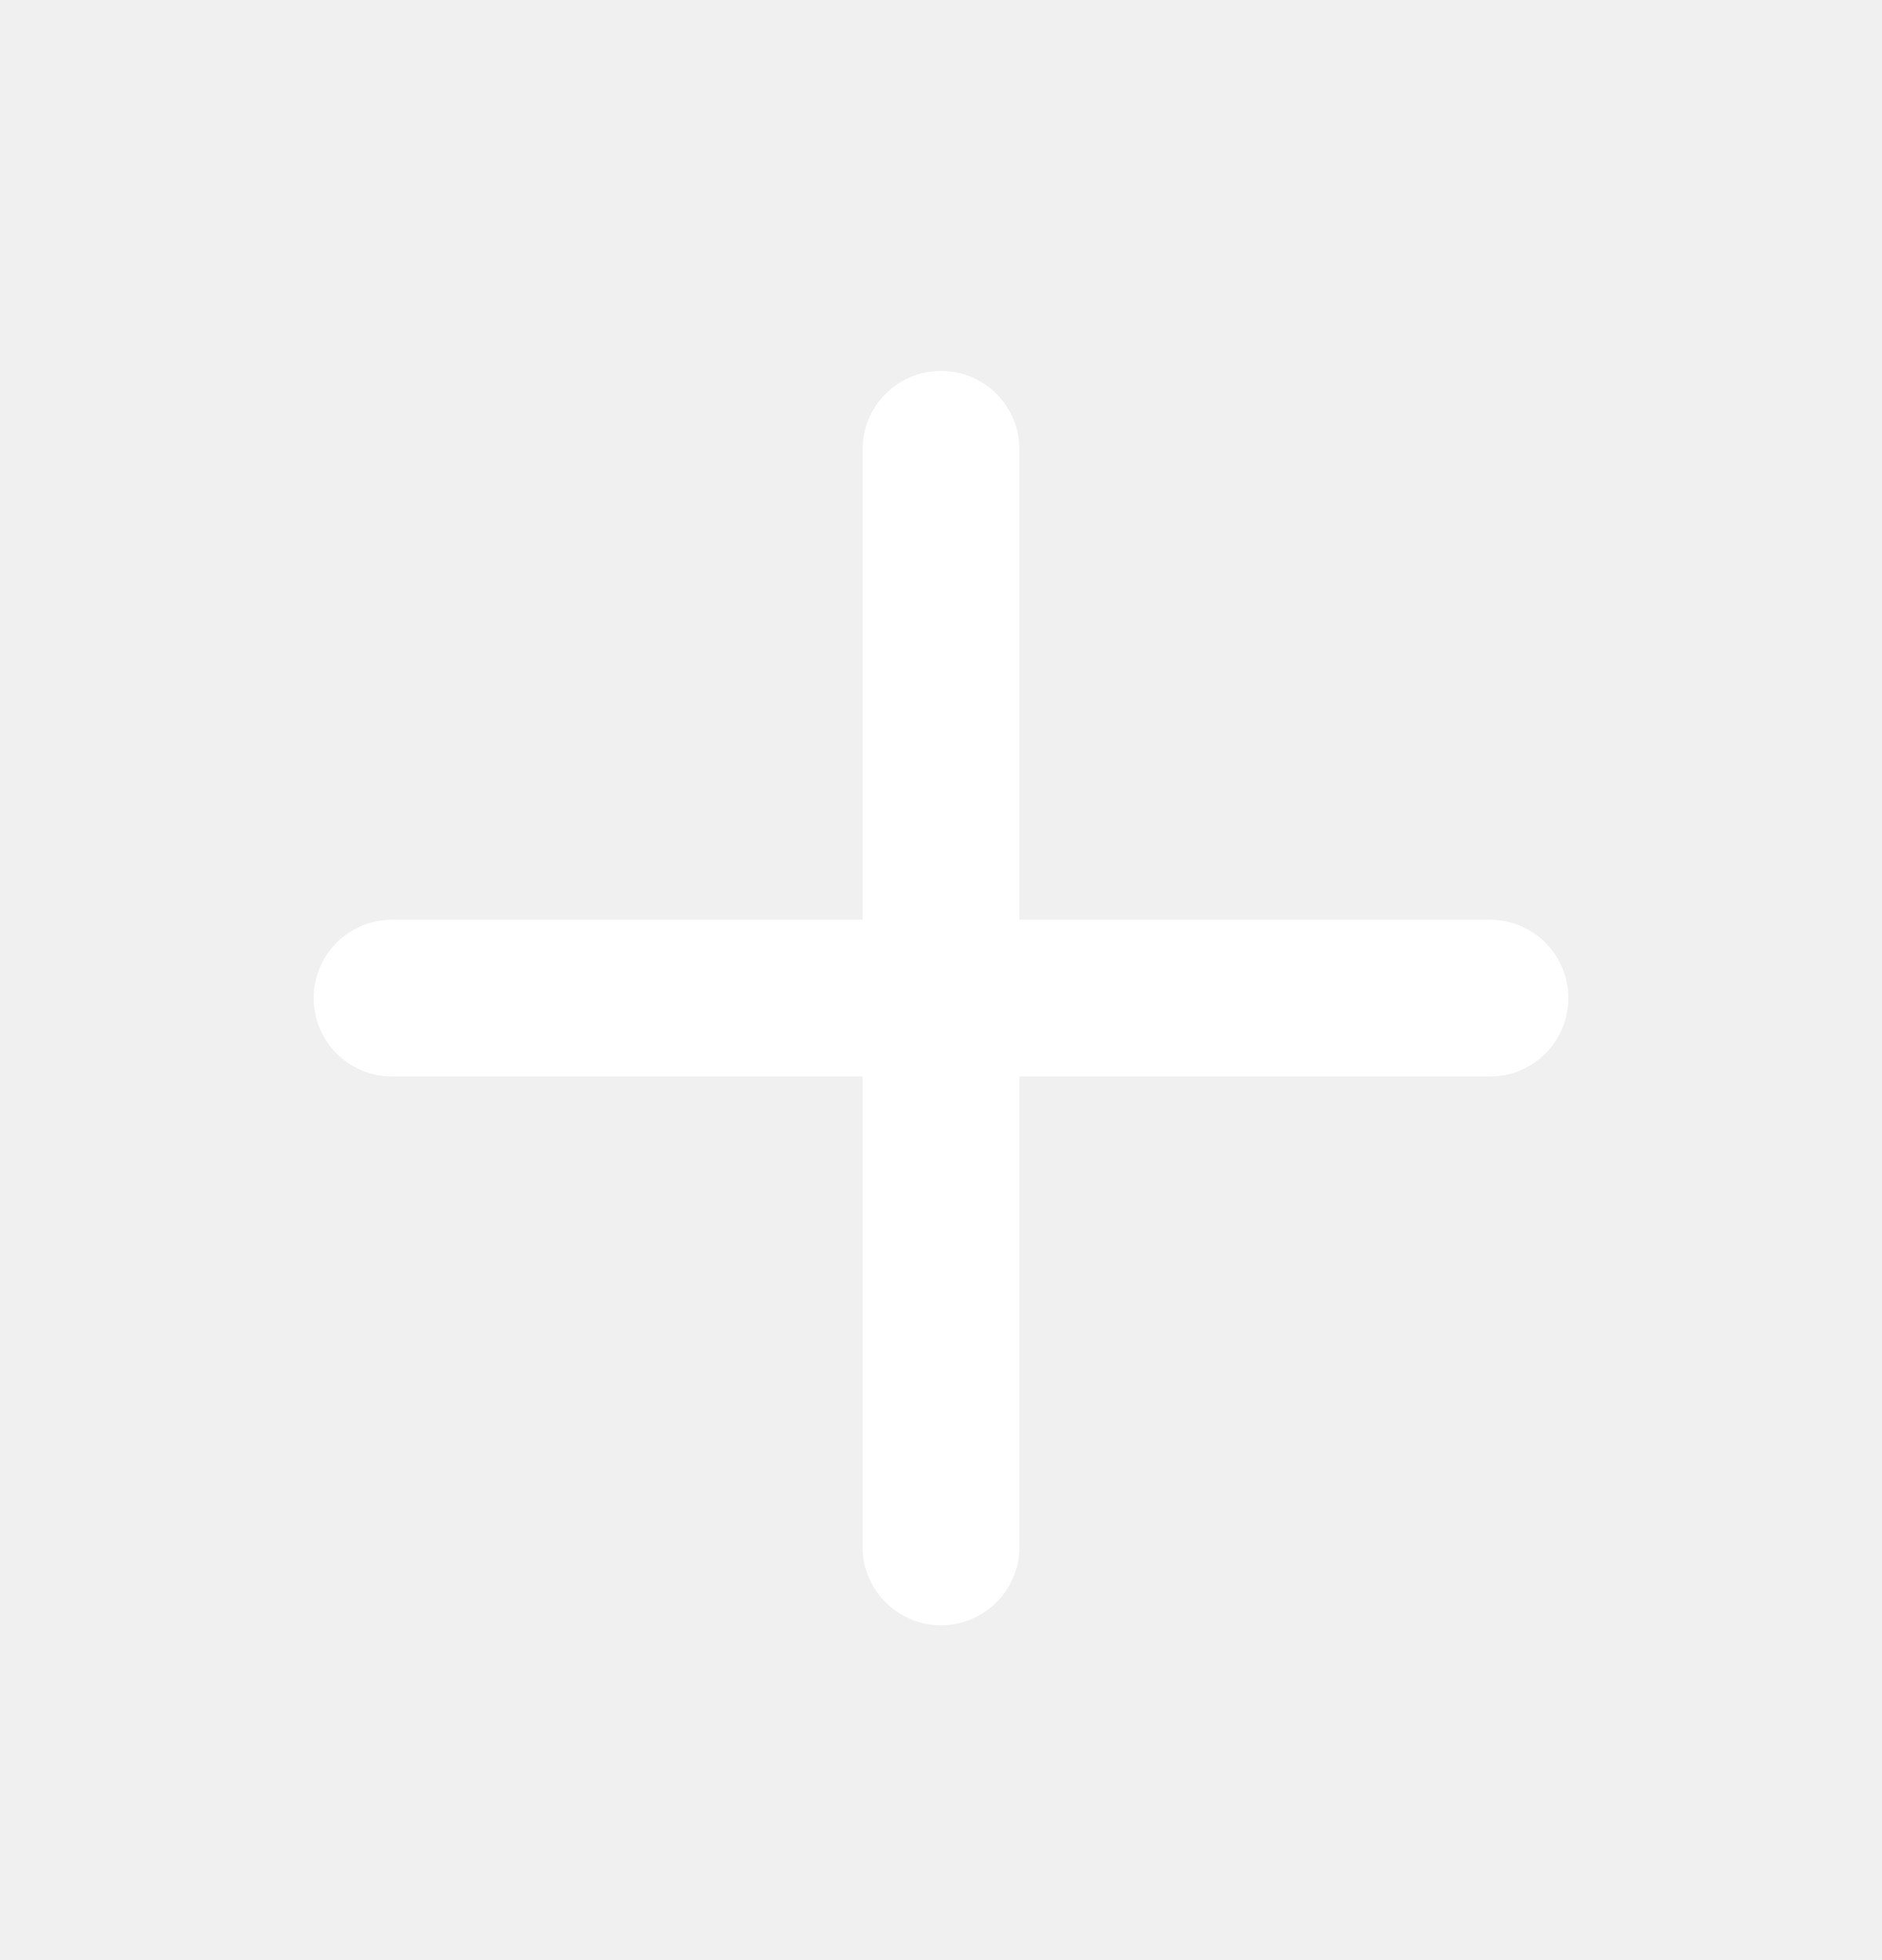
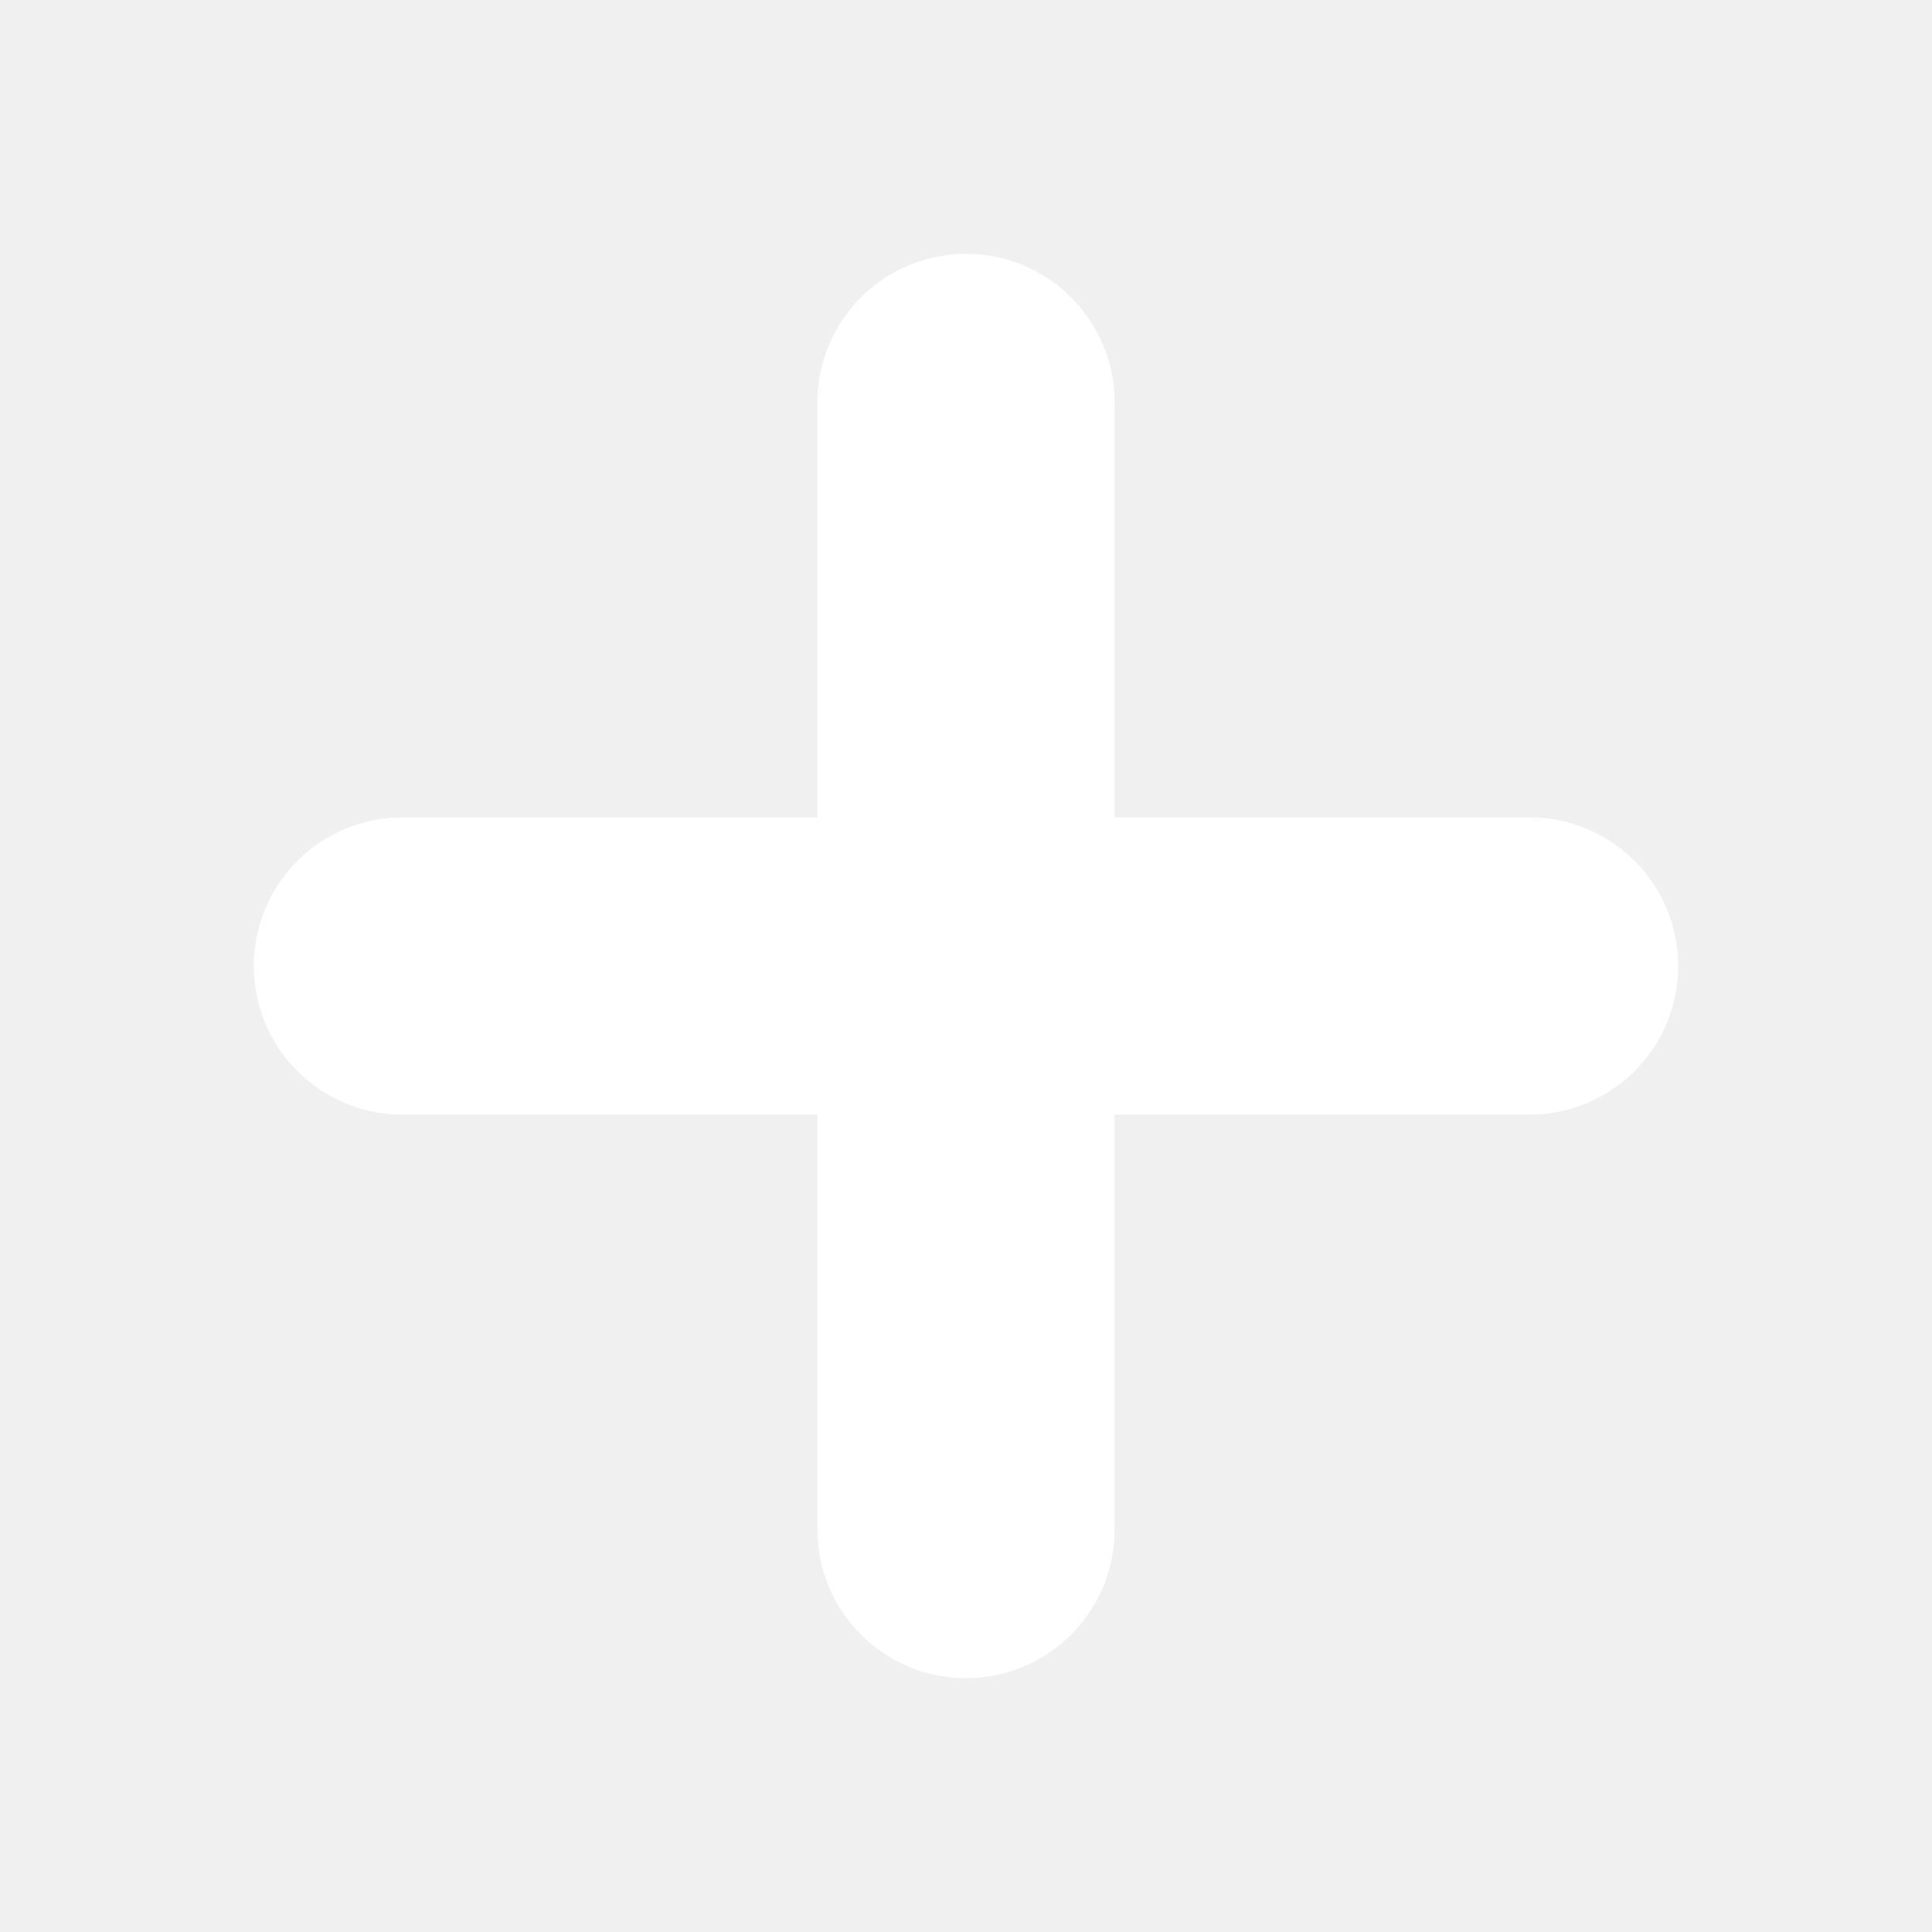
- <svg xmlns="http://www.w3.org/2000/svg" width="24" height="25" viewBox="0 0 24 25" fill="none">
-   <path d="M12 5.731V19.731" stroke="white" stroke-width="2" stroke-linecap="round" stroke-linejoin="round" />
-   <path d="M5 12.731H19" stroke="white" stroke-width="2" stroke-linecap="round" stroke-linejoin="round" />
+ <svg xmlns="http://www.w3.org/2000/svg" width="13" height="13" viewBox="0 0 13 13" fill="none">
+   <path d="M6.5 2.708V10.292" stroke="white" stroke-width="2" stroke-linecap="round" stroke-linejoin="round" />
+   <path d="M2.708 6.5H10.292" stroke="white" stroke-width="2" stroke-linecap="round" stroke-linejoin="round" />
</svg>
